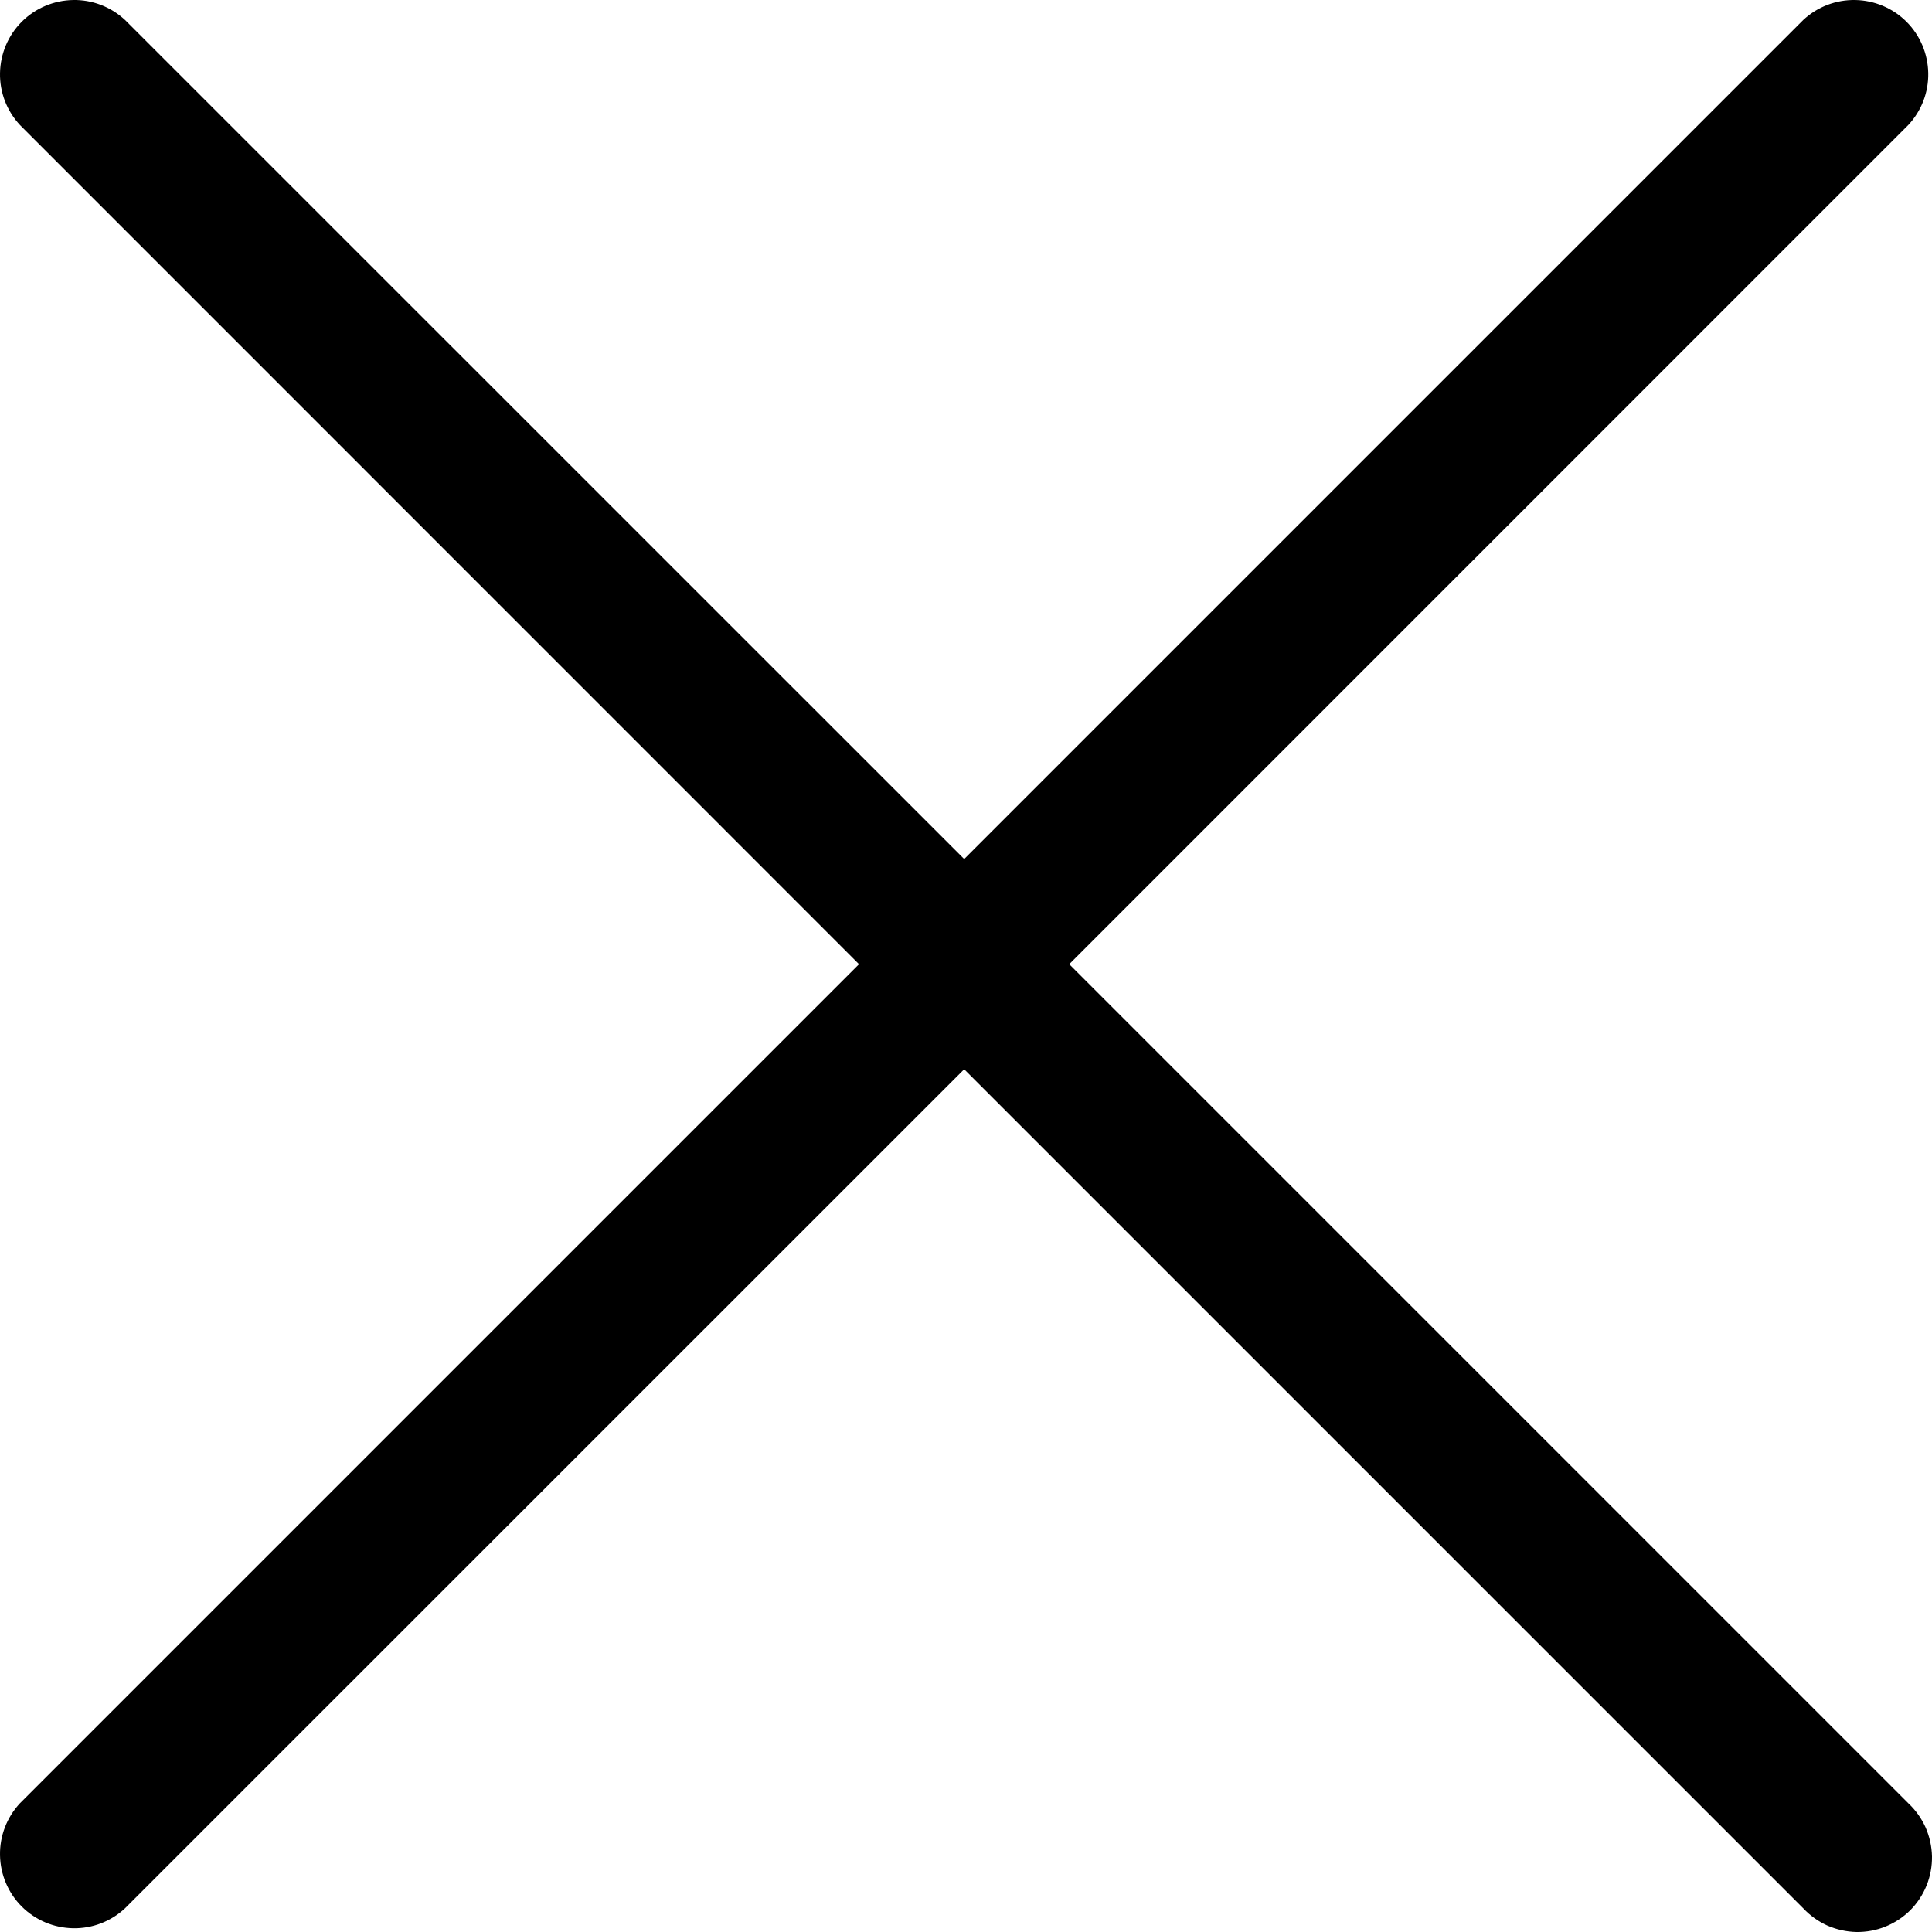
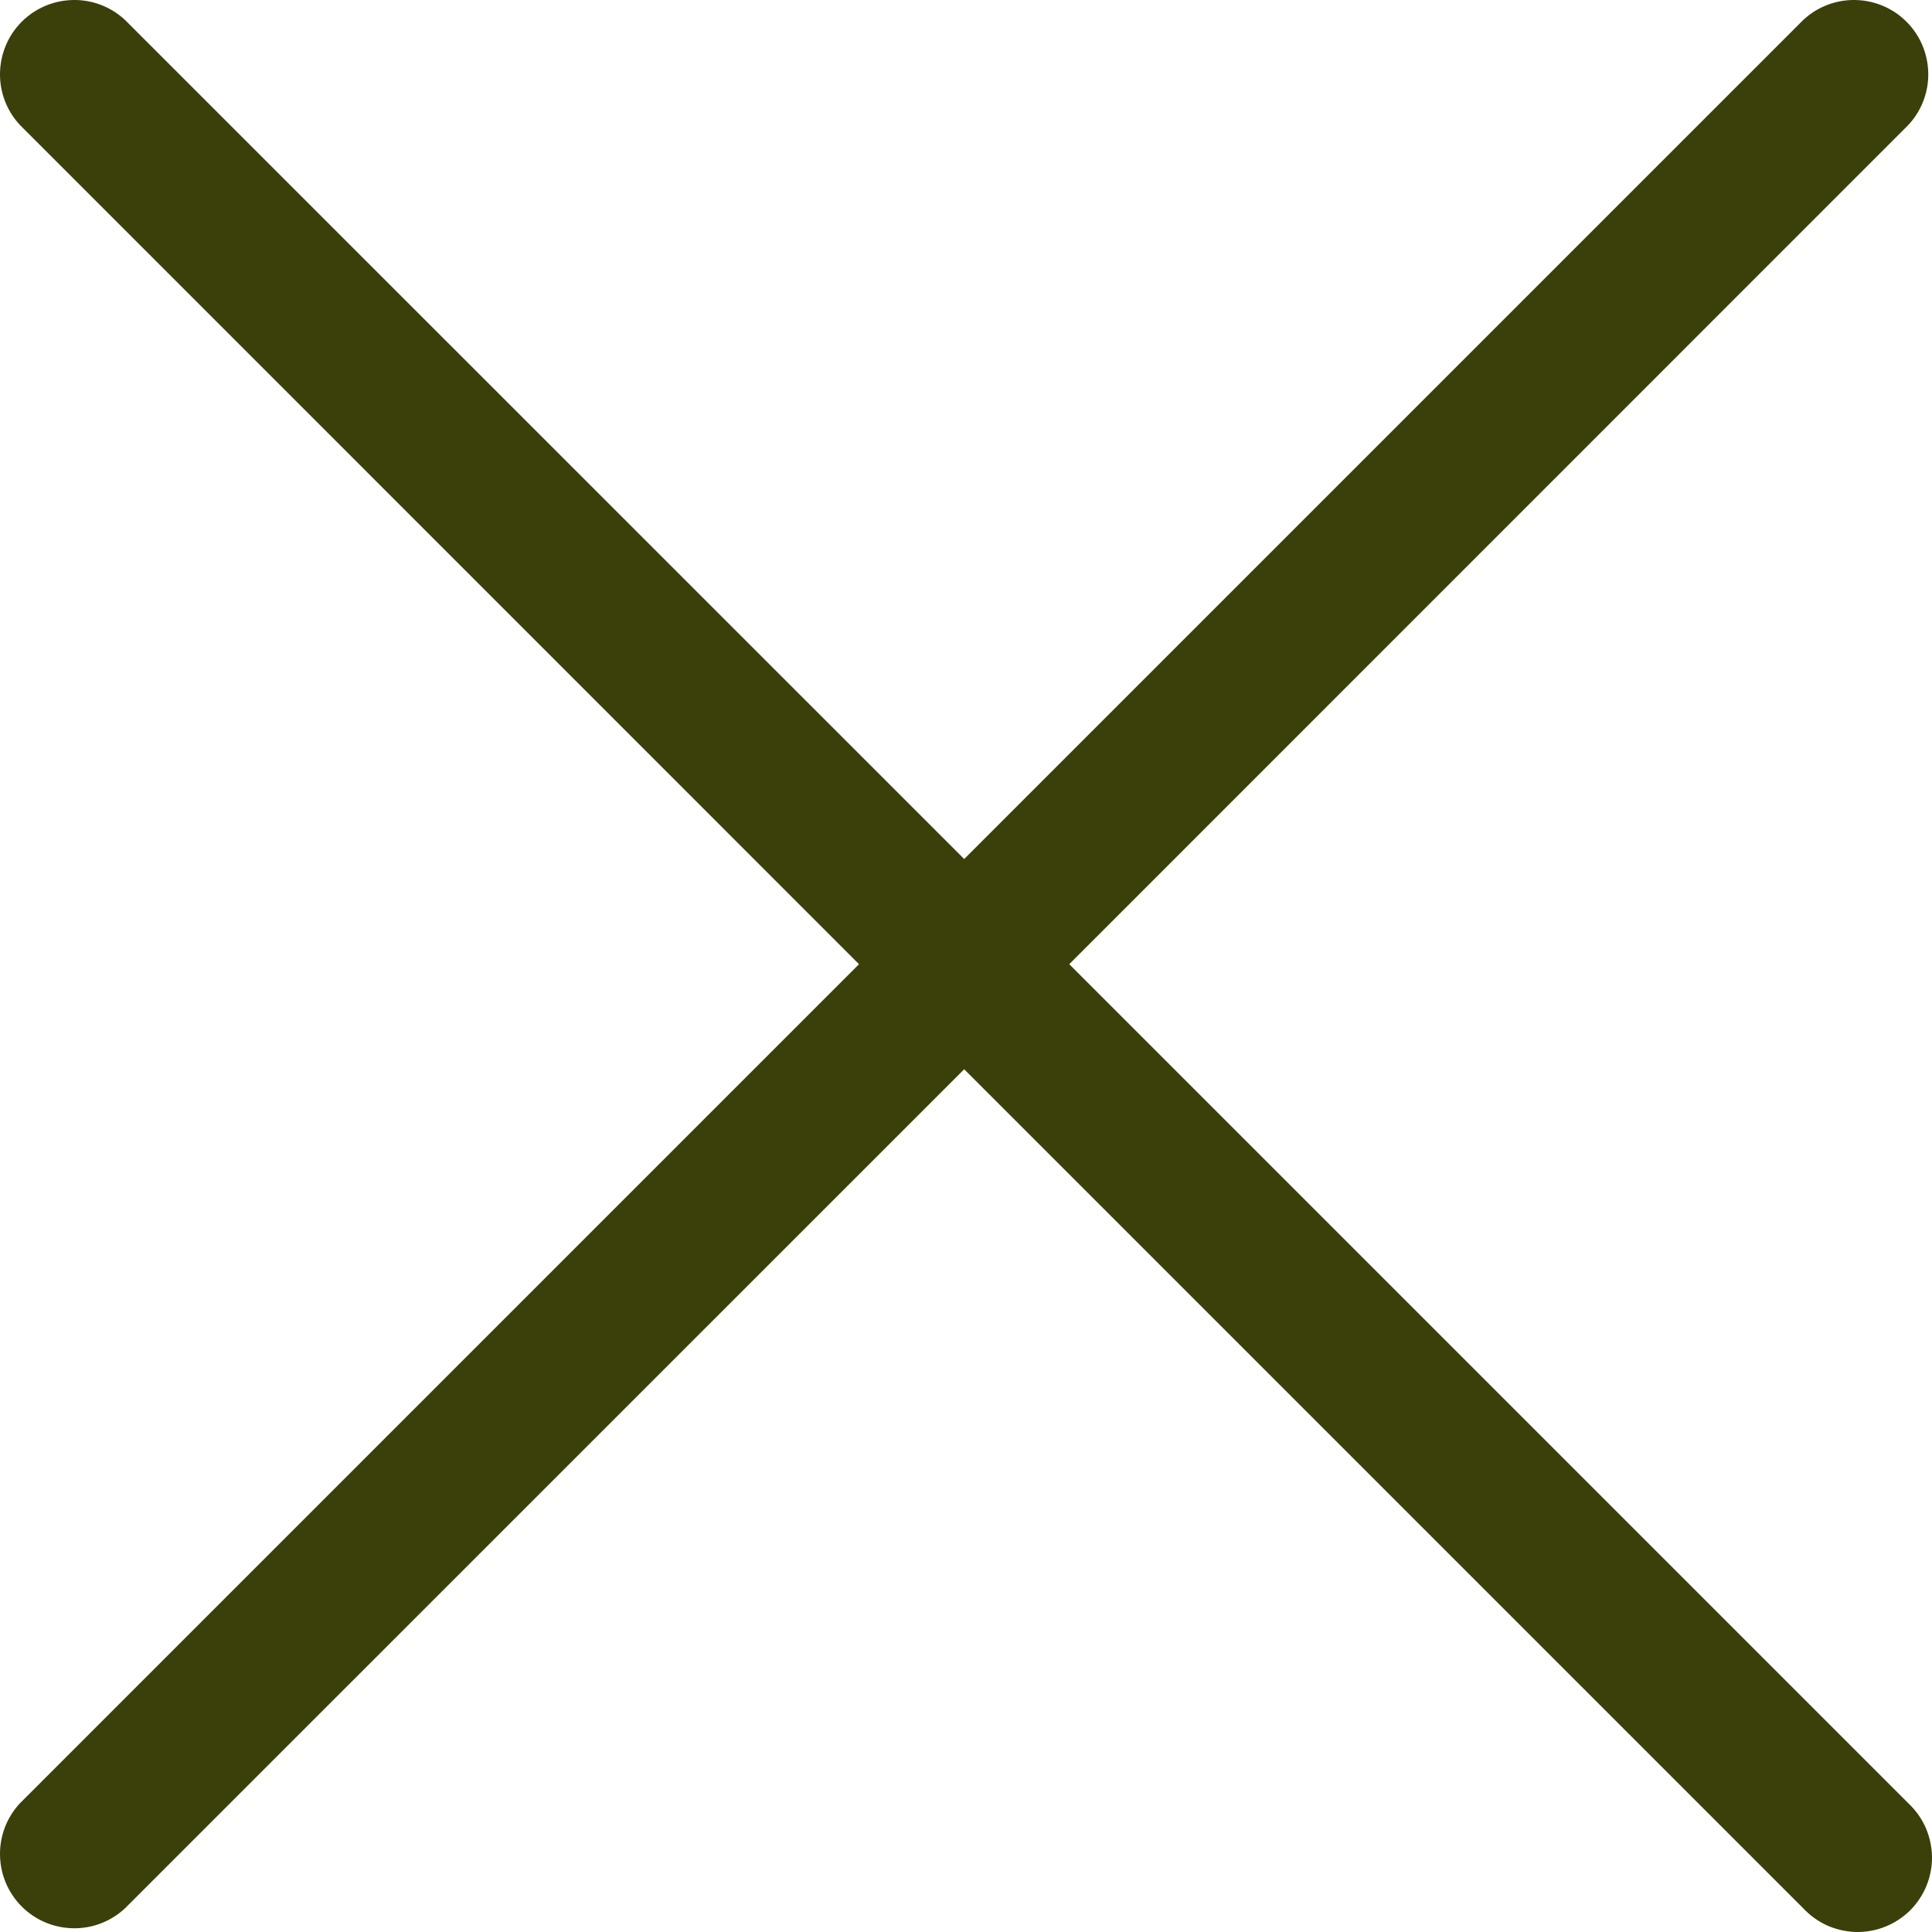
<svg xmlns="http://www.w3.org/2000/svg" preserveAspectRatio="none" overflow="visible" style="display: block;" width="16" height="16" viewBox="0 0 16 16" fill="none">
  <g id="icon-x-large">
-     <path id="Vector" d="M15.804 14.934C15.865 14.991 15.913 15.059 15.947 15.134C15.98 15.21 15.998 15.291 16 15.374C16.001 15.456 15.986 15.539 15.955 15.615C15.924 15.692 15.878 15.761 15.82 15.82C15.761 15.878 15.692 15.924 15.615 15.955C15.539 15.986 15.456 16.001 15.374 16C15.291 15.998 15.21 15.98 15.134 15.947C15.059 15.913 14.991 15.865 14.934 15.804L7.985 8.855L1.035 15.804C0.918 15.913 0.764 15.972 0.605 15.969C0.445 15.966 0.293 15.902 0.18 15.789C0.067 15.676 0.003 15.524 9.58748e-05 15.365C-0.003 15.205 0.056 15.051 0.165 14.934L7.114 7.985L0.165 1.035C0.056 0.918 -0.003 0.764 9.58748e-05 0.605C0.003 0.445 0.067 0.293 0.18 0.18C0.293 0.067 0.445 0.003 0.605 9.58748e-05C0.764 -0.003 0.918 0.056 1.035 0.165L7.985 7.114L14.934 0.165C15.051 0.056 15.205 -0.003 15.365 9.58748e-05C15.524 0.003 15.676 0.067 15.789 0.18C15.902 0.293 15.966 0.445 15.969 0.605C15.972 0.764 15.913 0.918 15.804 1.035L8.855 7.985L15.804 14.934Z" fill="black" />
+     <path id="Vector" d="M15.804 14.934C15.865 14.991 15.913 15.059 15.947 15.134C15.98 15.21 15.998 15.291 16 15.374C16.001 15.456 15.986 15.539 15.955 15.615C15.924 15.692 15.878 15.761 15.82 15.82C15.761 15.878 15.692 15.924 15.615 15.955C15.539 15.986 15.456 16.001 15.374 16C15.291 15.998 15.21 15.98 15.134 15.947C15.059 15.913 14.991 15.865 14.934 15.804L7.985 8.855L1.035 15.804C0.918 15.913 0.764 15.972 0.605 15.969C0.445 15.966 0.293 15.902 0.18 15.789C0.067 15.676 0.003 15.524 9.58748e-05 15.365C-0.003 15.205 0.056 15.051 0.165 14.934L7.114 7.985L0.165 1.035C0.056 0.918 -0.003 0.764 9.58748e-05 0.605C0.003 0.445 0.067 0.293 0.18 0.18C0.293 0.067 0.445 0.003 0.605 9.58748e-05C0.764 -0.003 0.918 0.056 1.035 0.165L7.985 7.114L14.934 0.165C15.051 0.056 15.205 -0.003 15.365 9.58748e-05C15.524 0.003 15.676 0.067 15.789 0.18C15.902 0.293 15.966 0.445 15.969 0.605C15.972 0.764 15.913 0.918 15.804 1.035L8.855 7.985L15.804 14.934Z" fill="#3B3F0A" />
  </g>
</svg>
